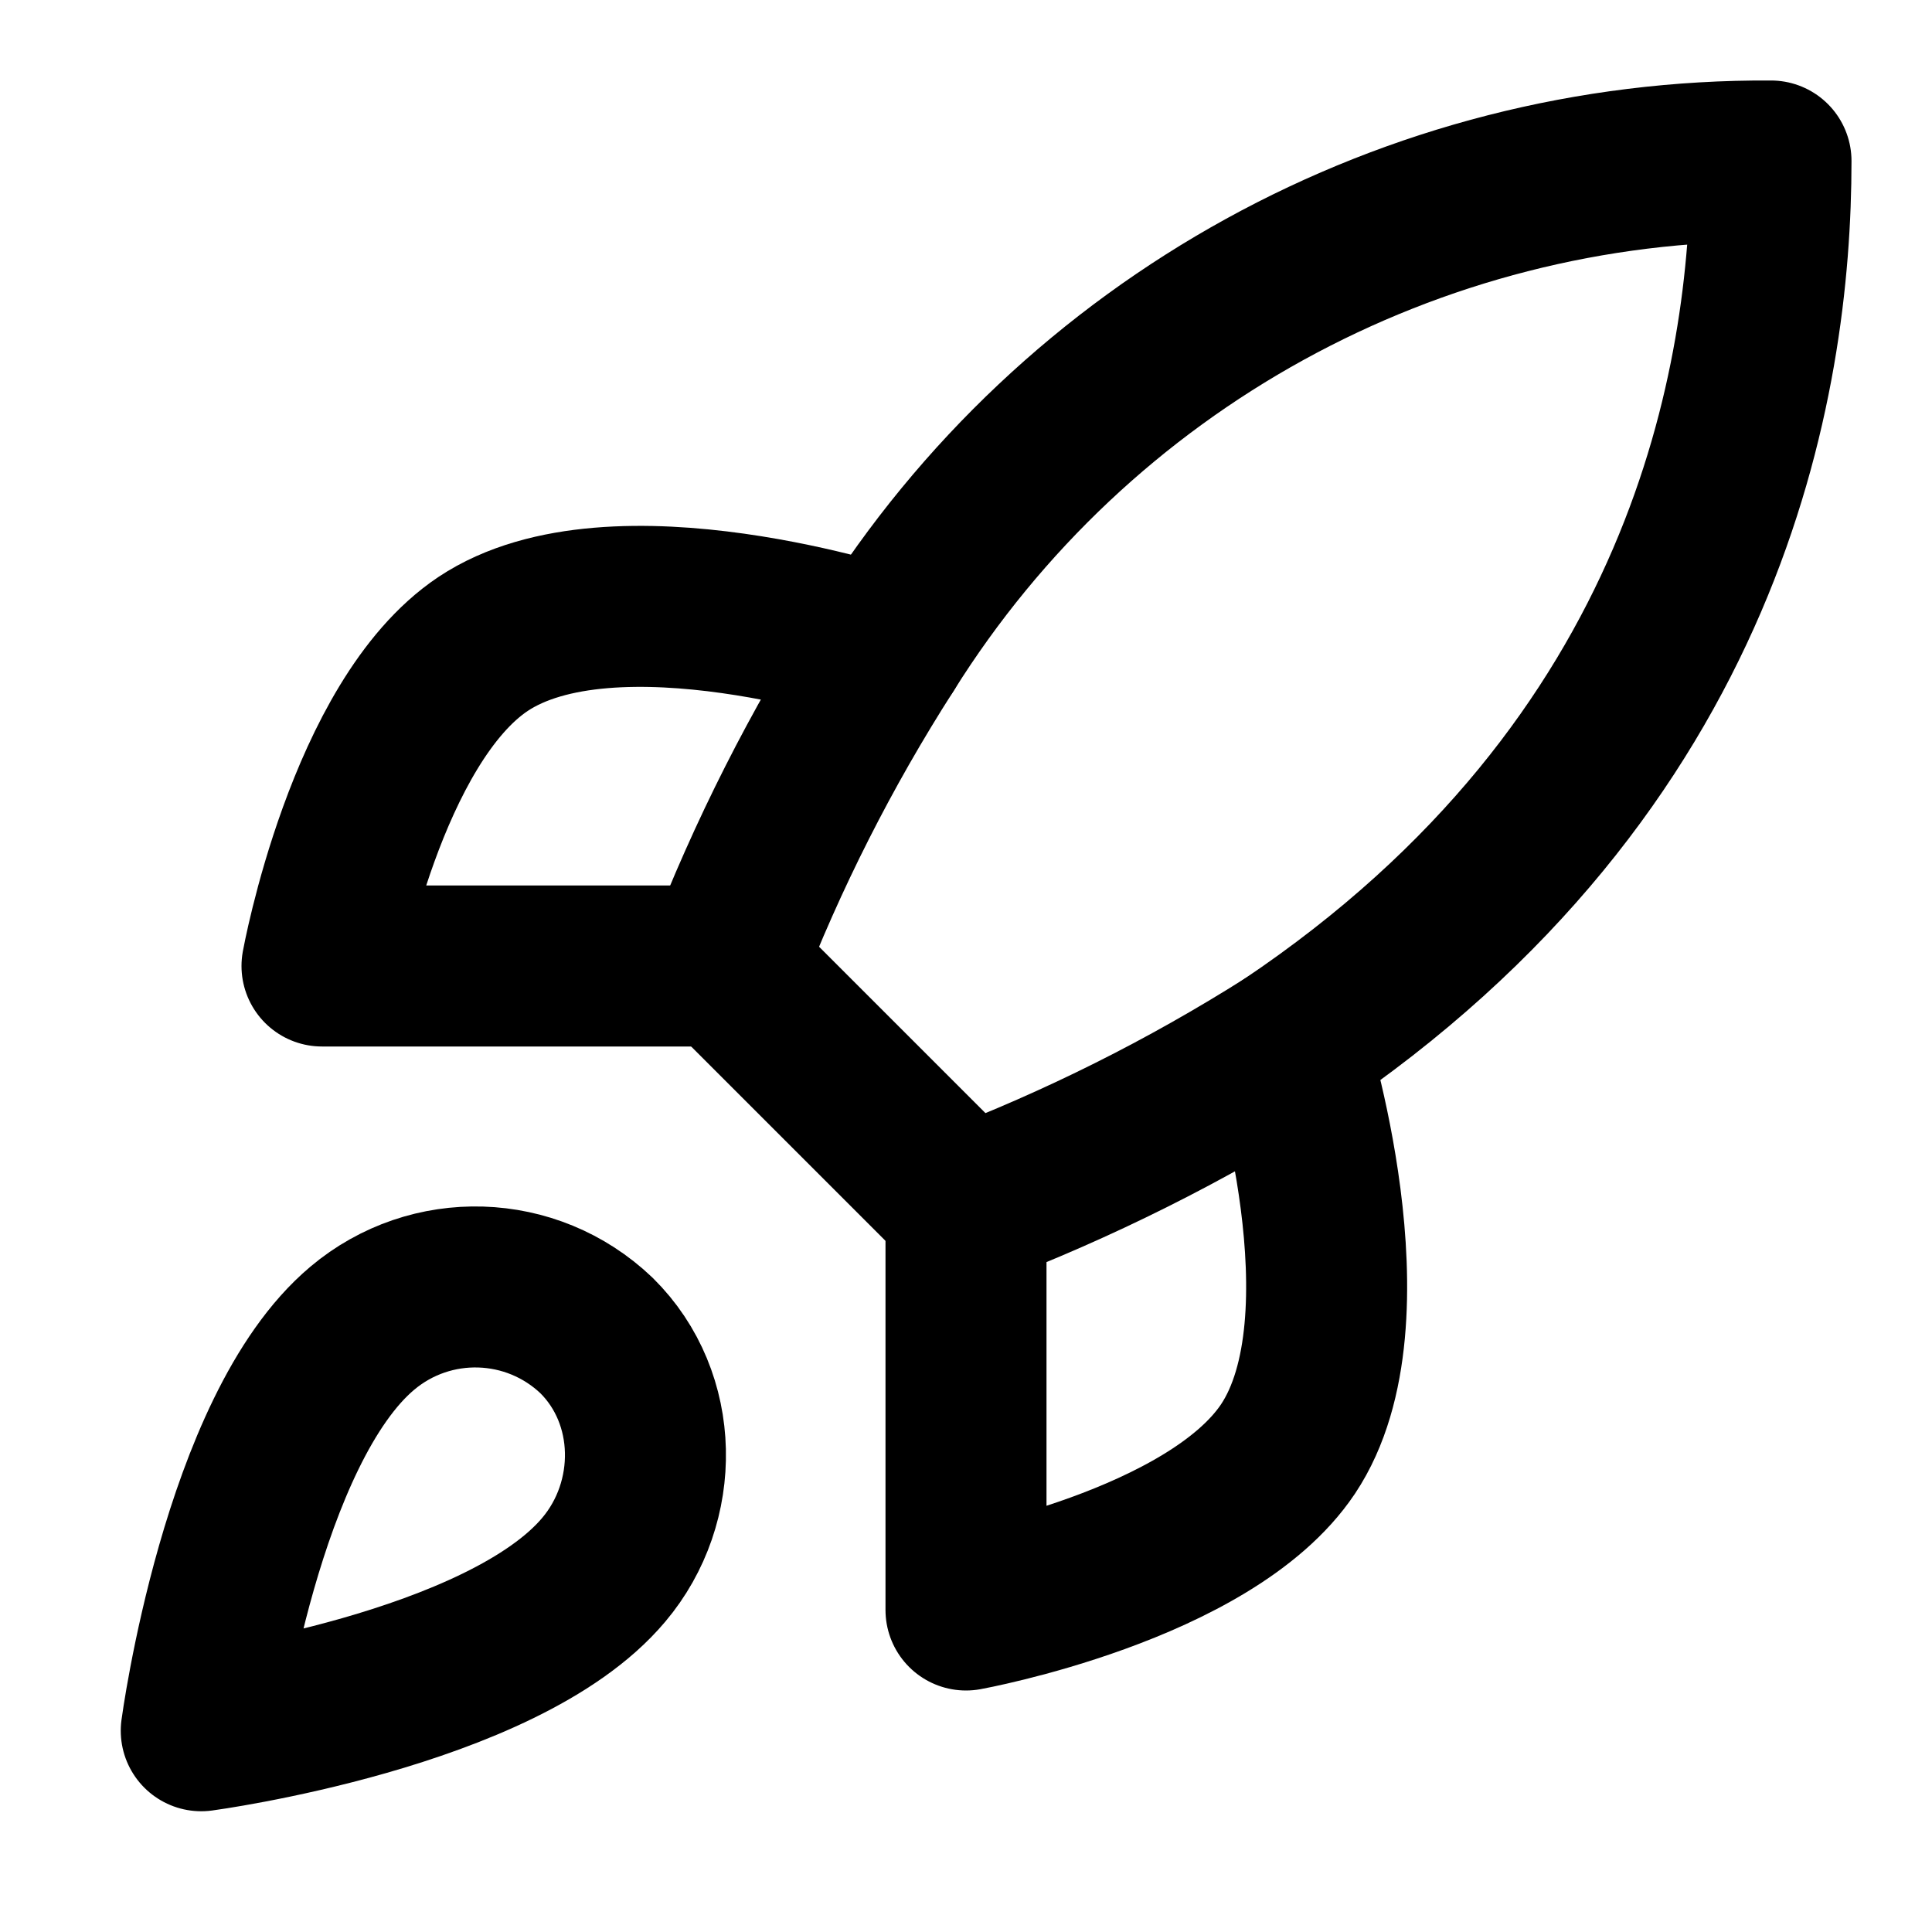
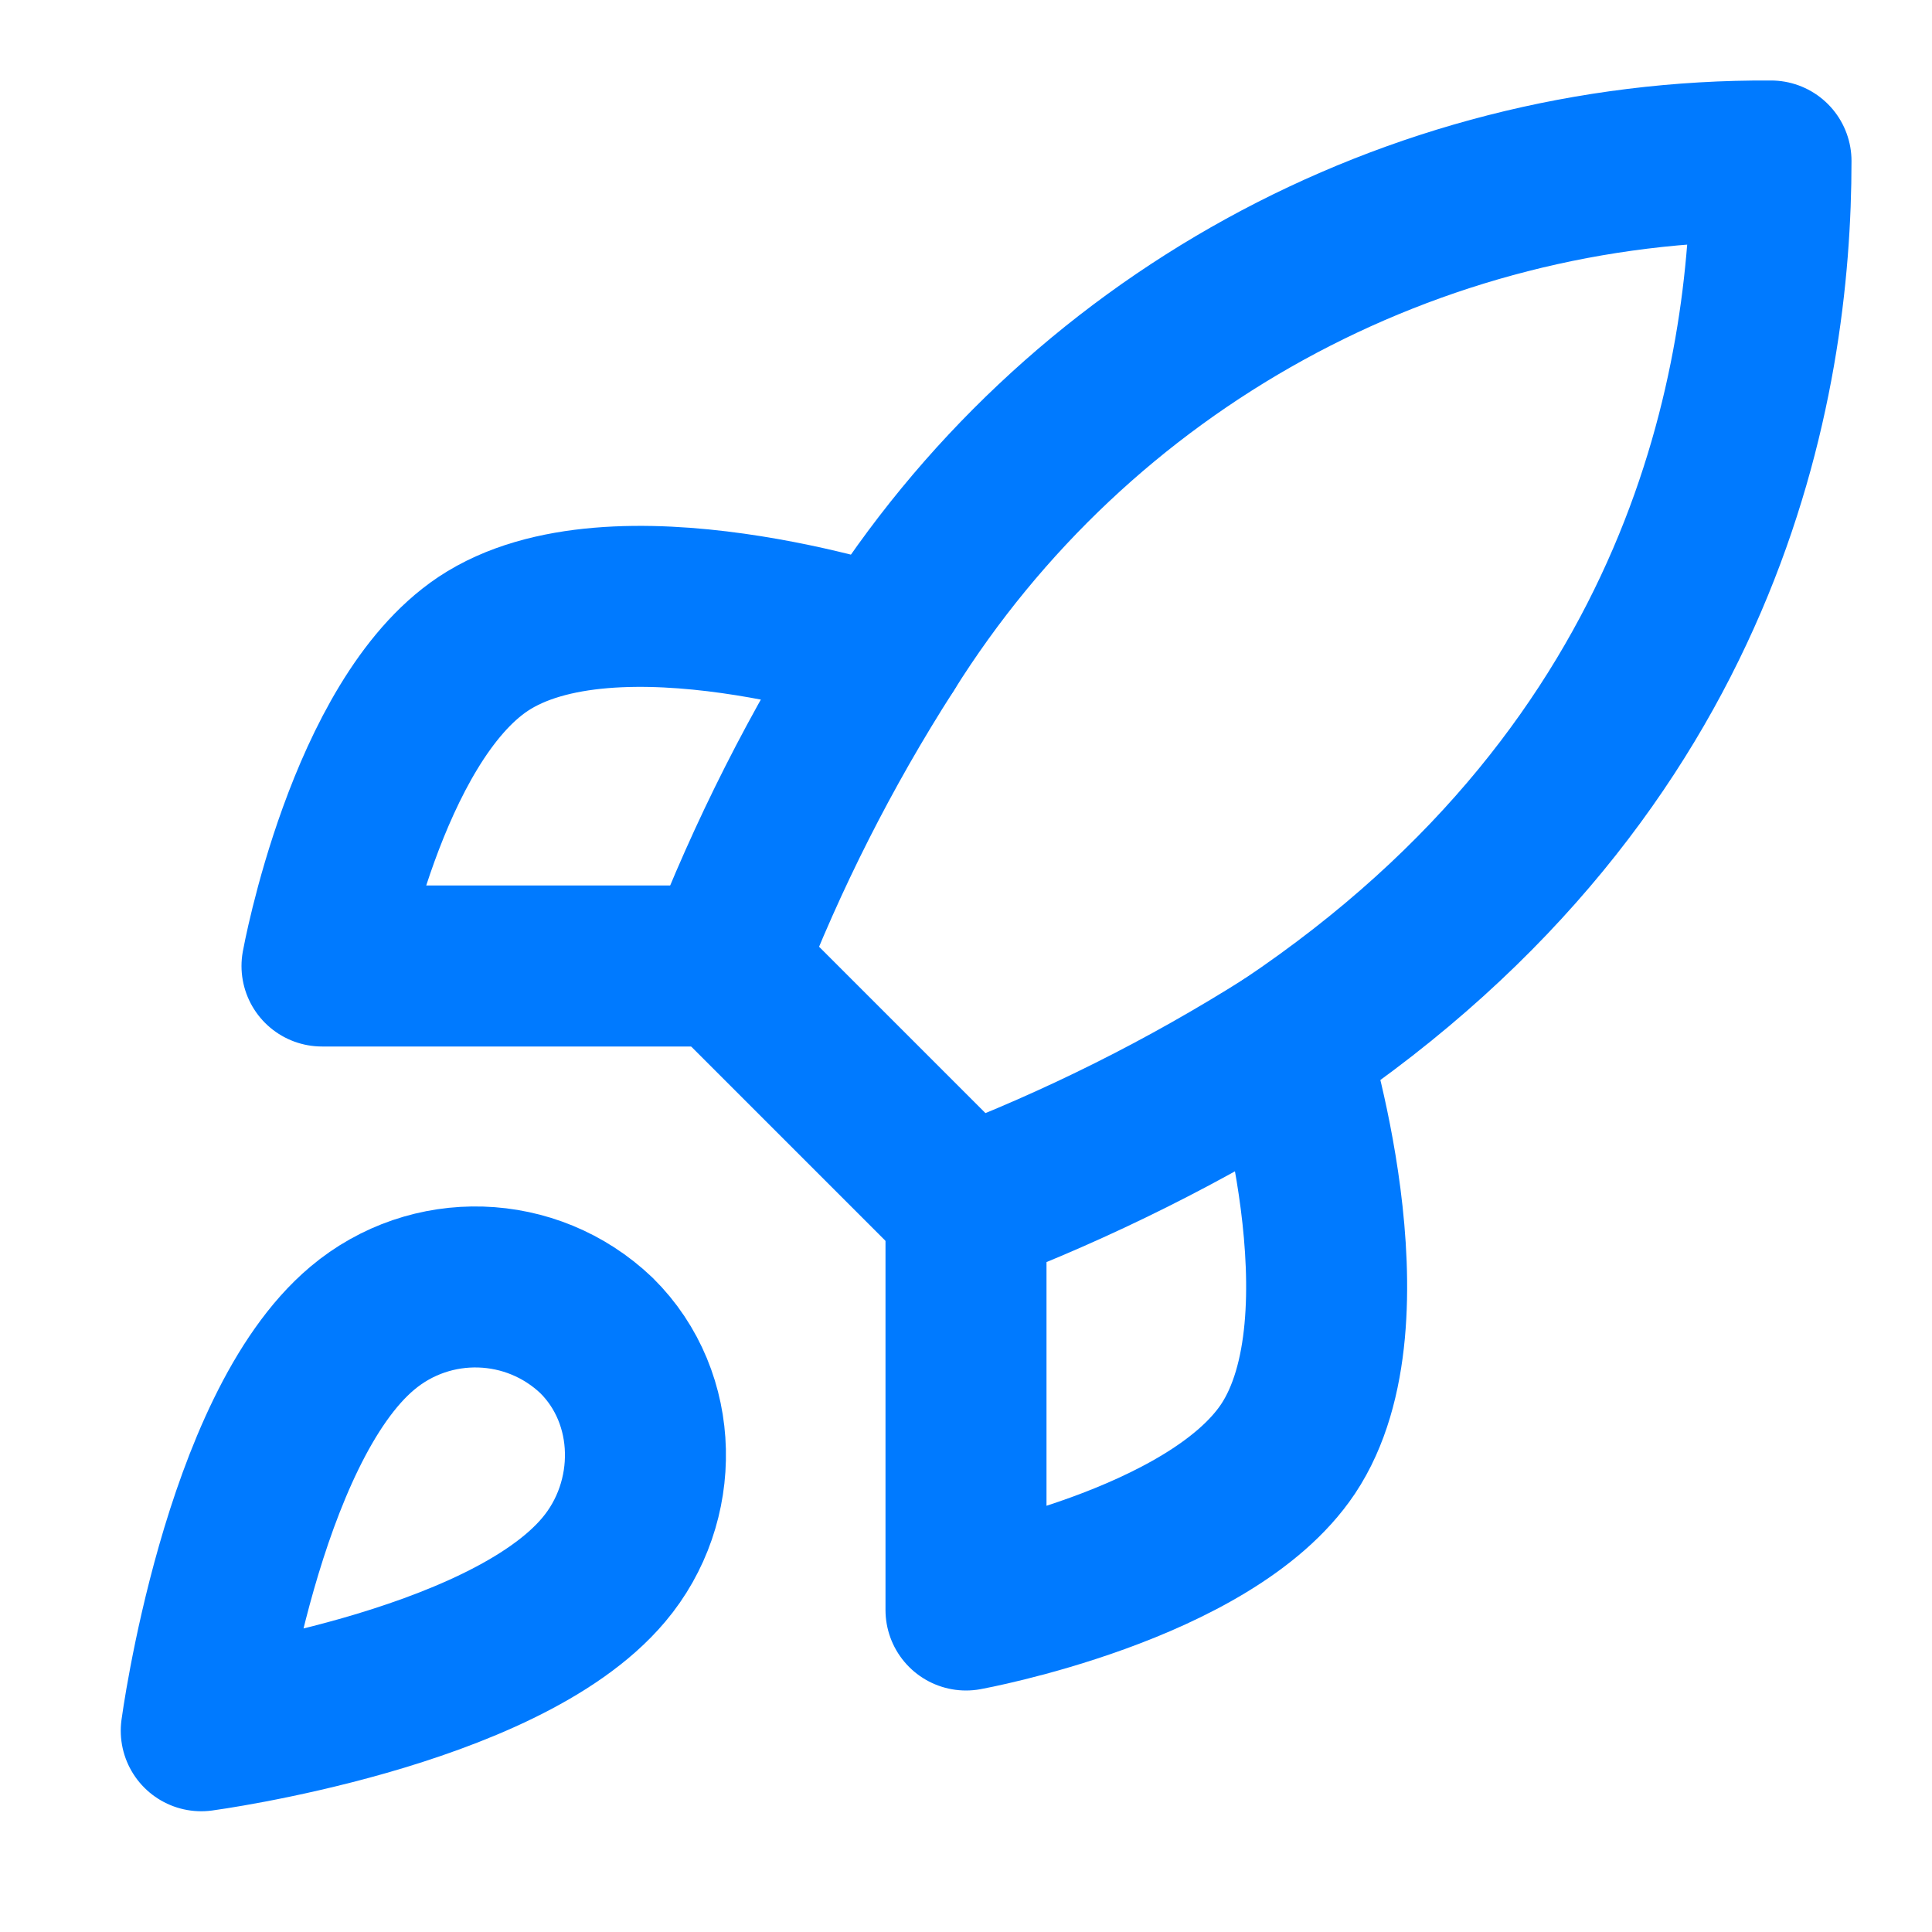
- <svg xmlns="http://www.w3.org/2000/svg" width="24" height="24" viewBox="0 0 24 24" fill="none" stroke="currentColor" stroke-width="2" stroke-linecap="round" stroke-linejoin="round">
+ <svg xmlns="http://www.w3.org/2000/svg" width="24" height="24" viewBox="0 0 24 24" fill="none" stroke="#007AFF" stroke-width="2" stroke-linecap="round" stroke-linejoin="round">
  <path d="M12 15v5s3.03-.55 4-2c1.08-1.62 0-5 0-5" />
  <path d="M4.5 16.5c-1.5 1.26-2 5-2 5s3.74-.5 5-2c.71-.84.7-2.13-.09-2.91a2.18 2.18 0 0 0-2.91-.09" />
  <path d="M9 12a22 22 0 0 1 2-3.95A12.88 12.88 0 0 1 22 2c0 2.72-.78 7.5-6 11a22.4 22.4 0 0 1-4 2z" />
  <path d="M9 12H4s.55-3.03 2-4c1.62-1.08 5 .05 5 .05" />
</svg>
